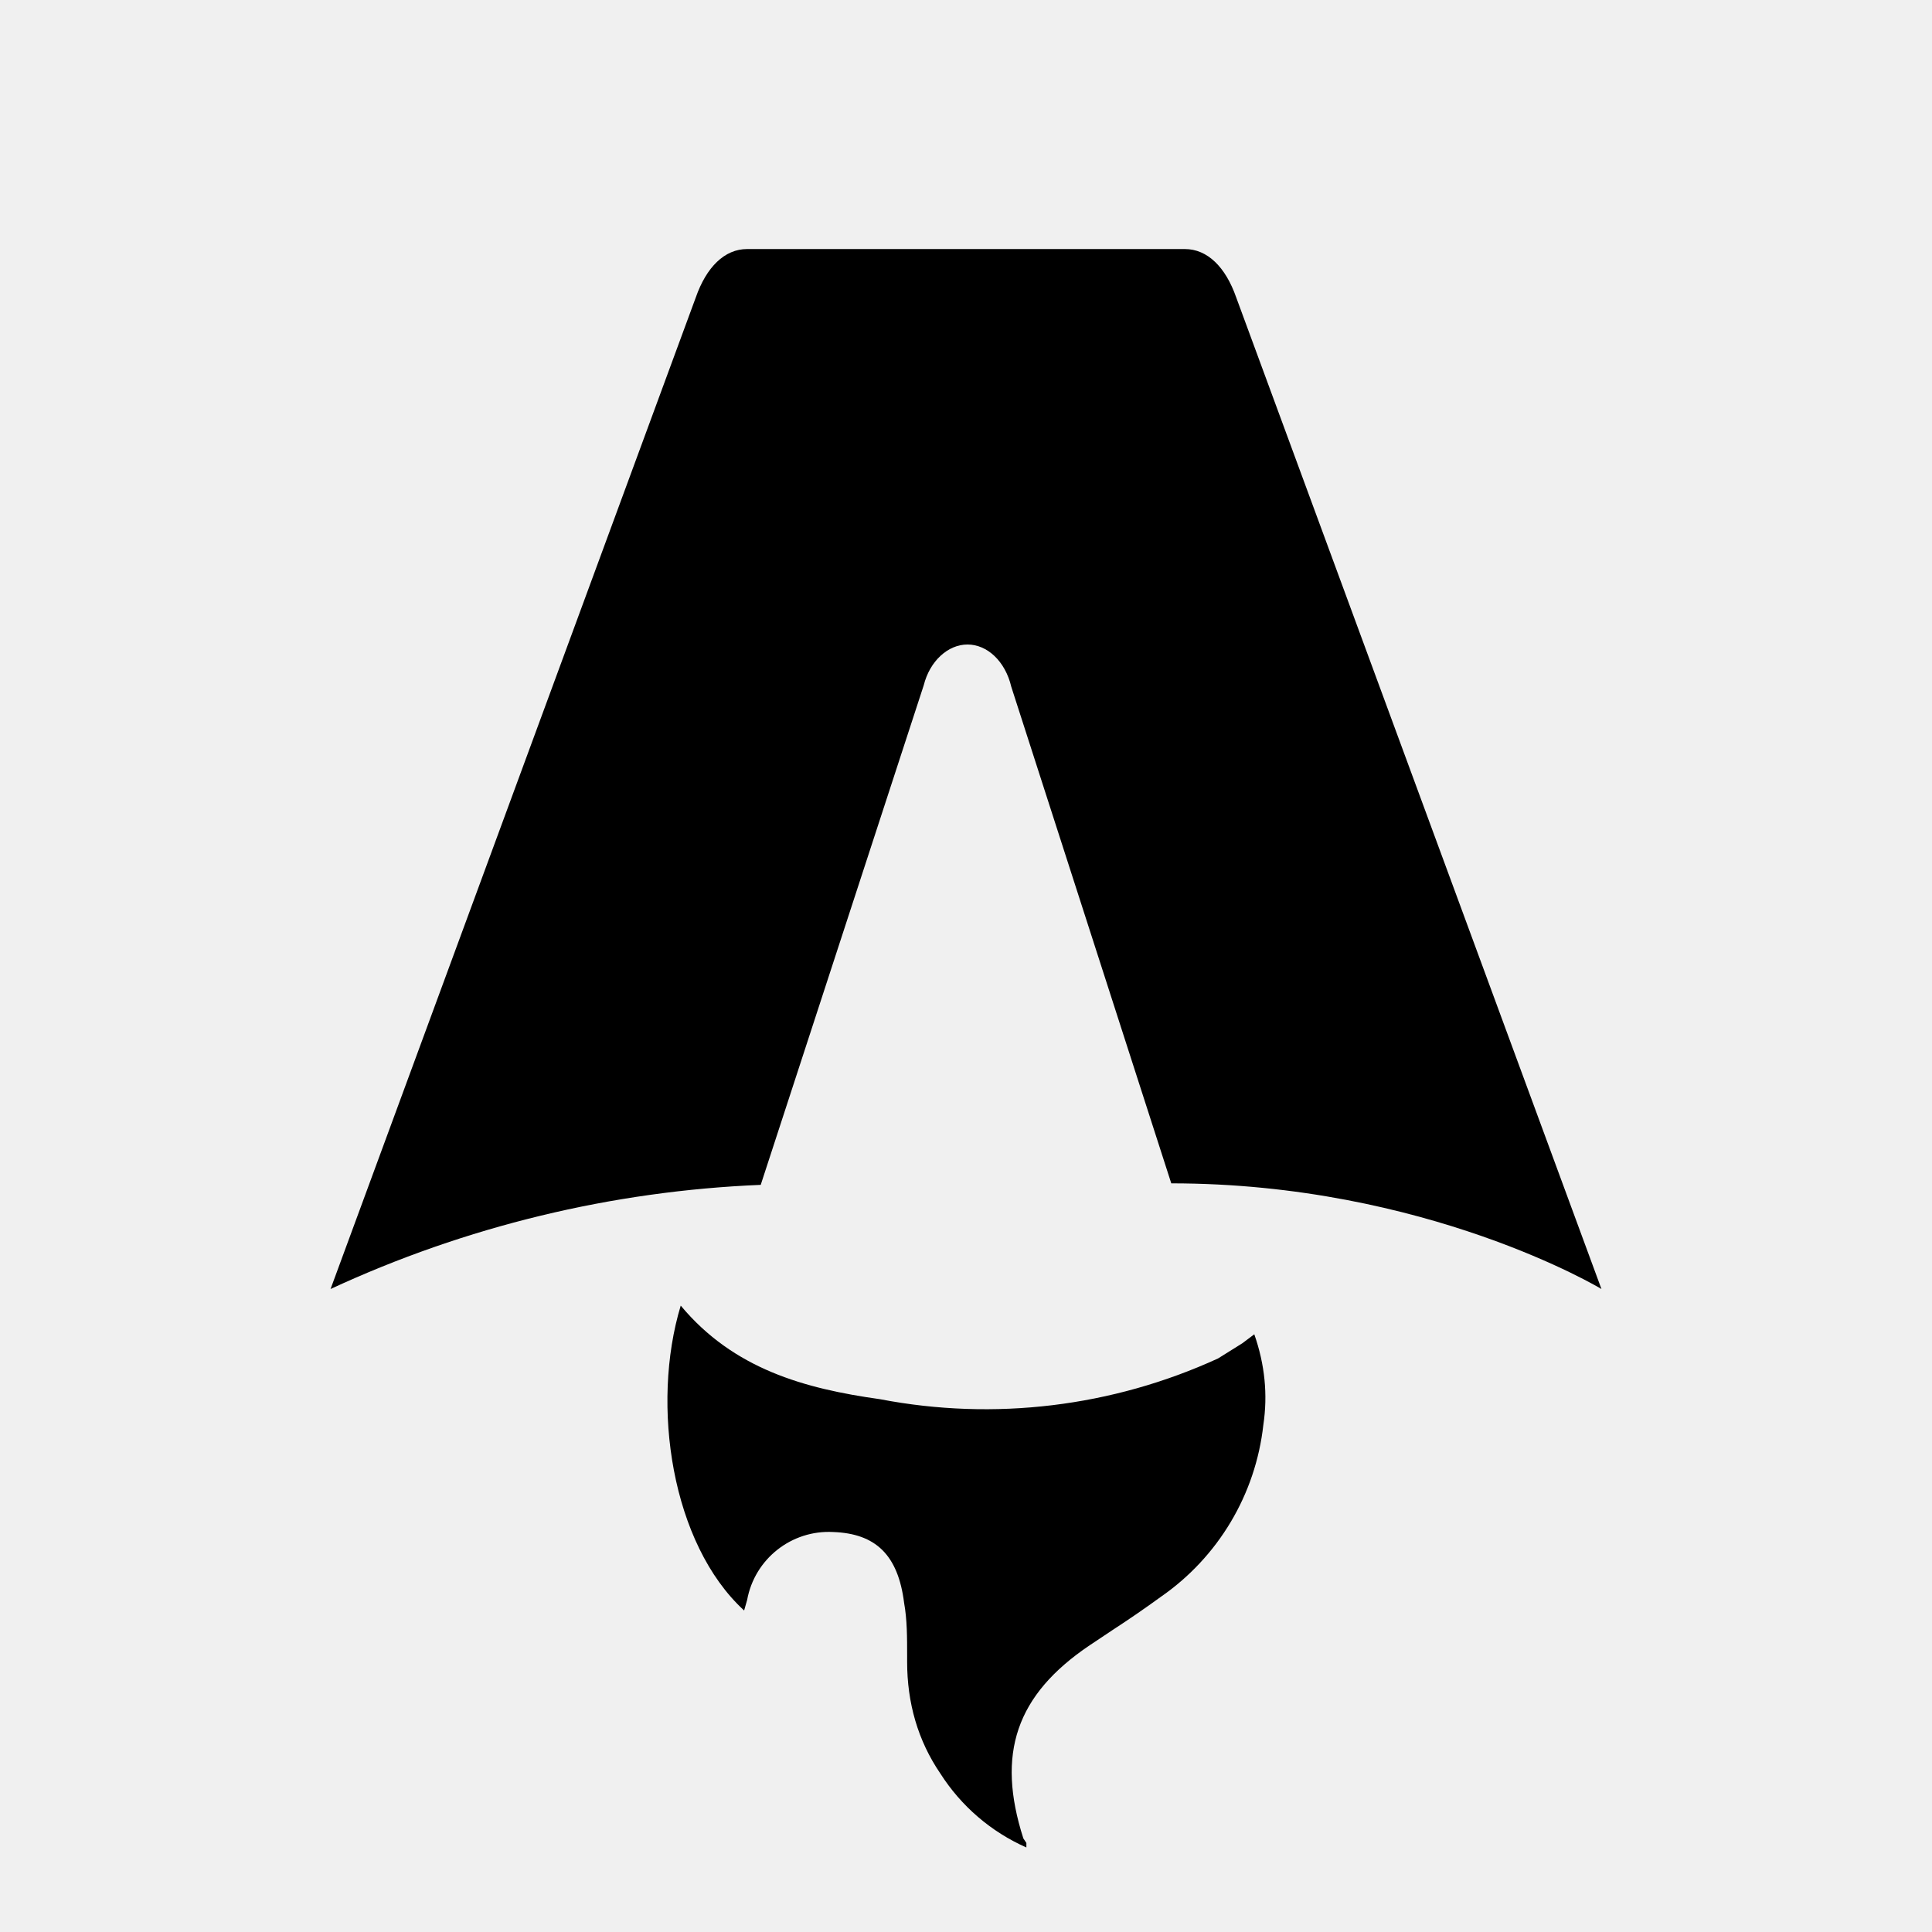
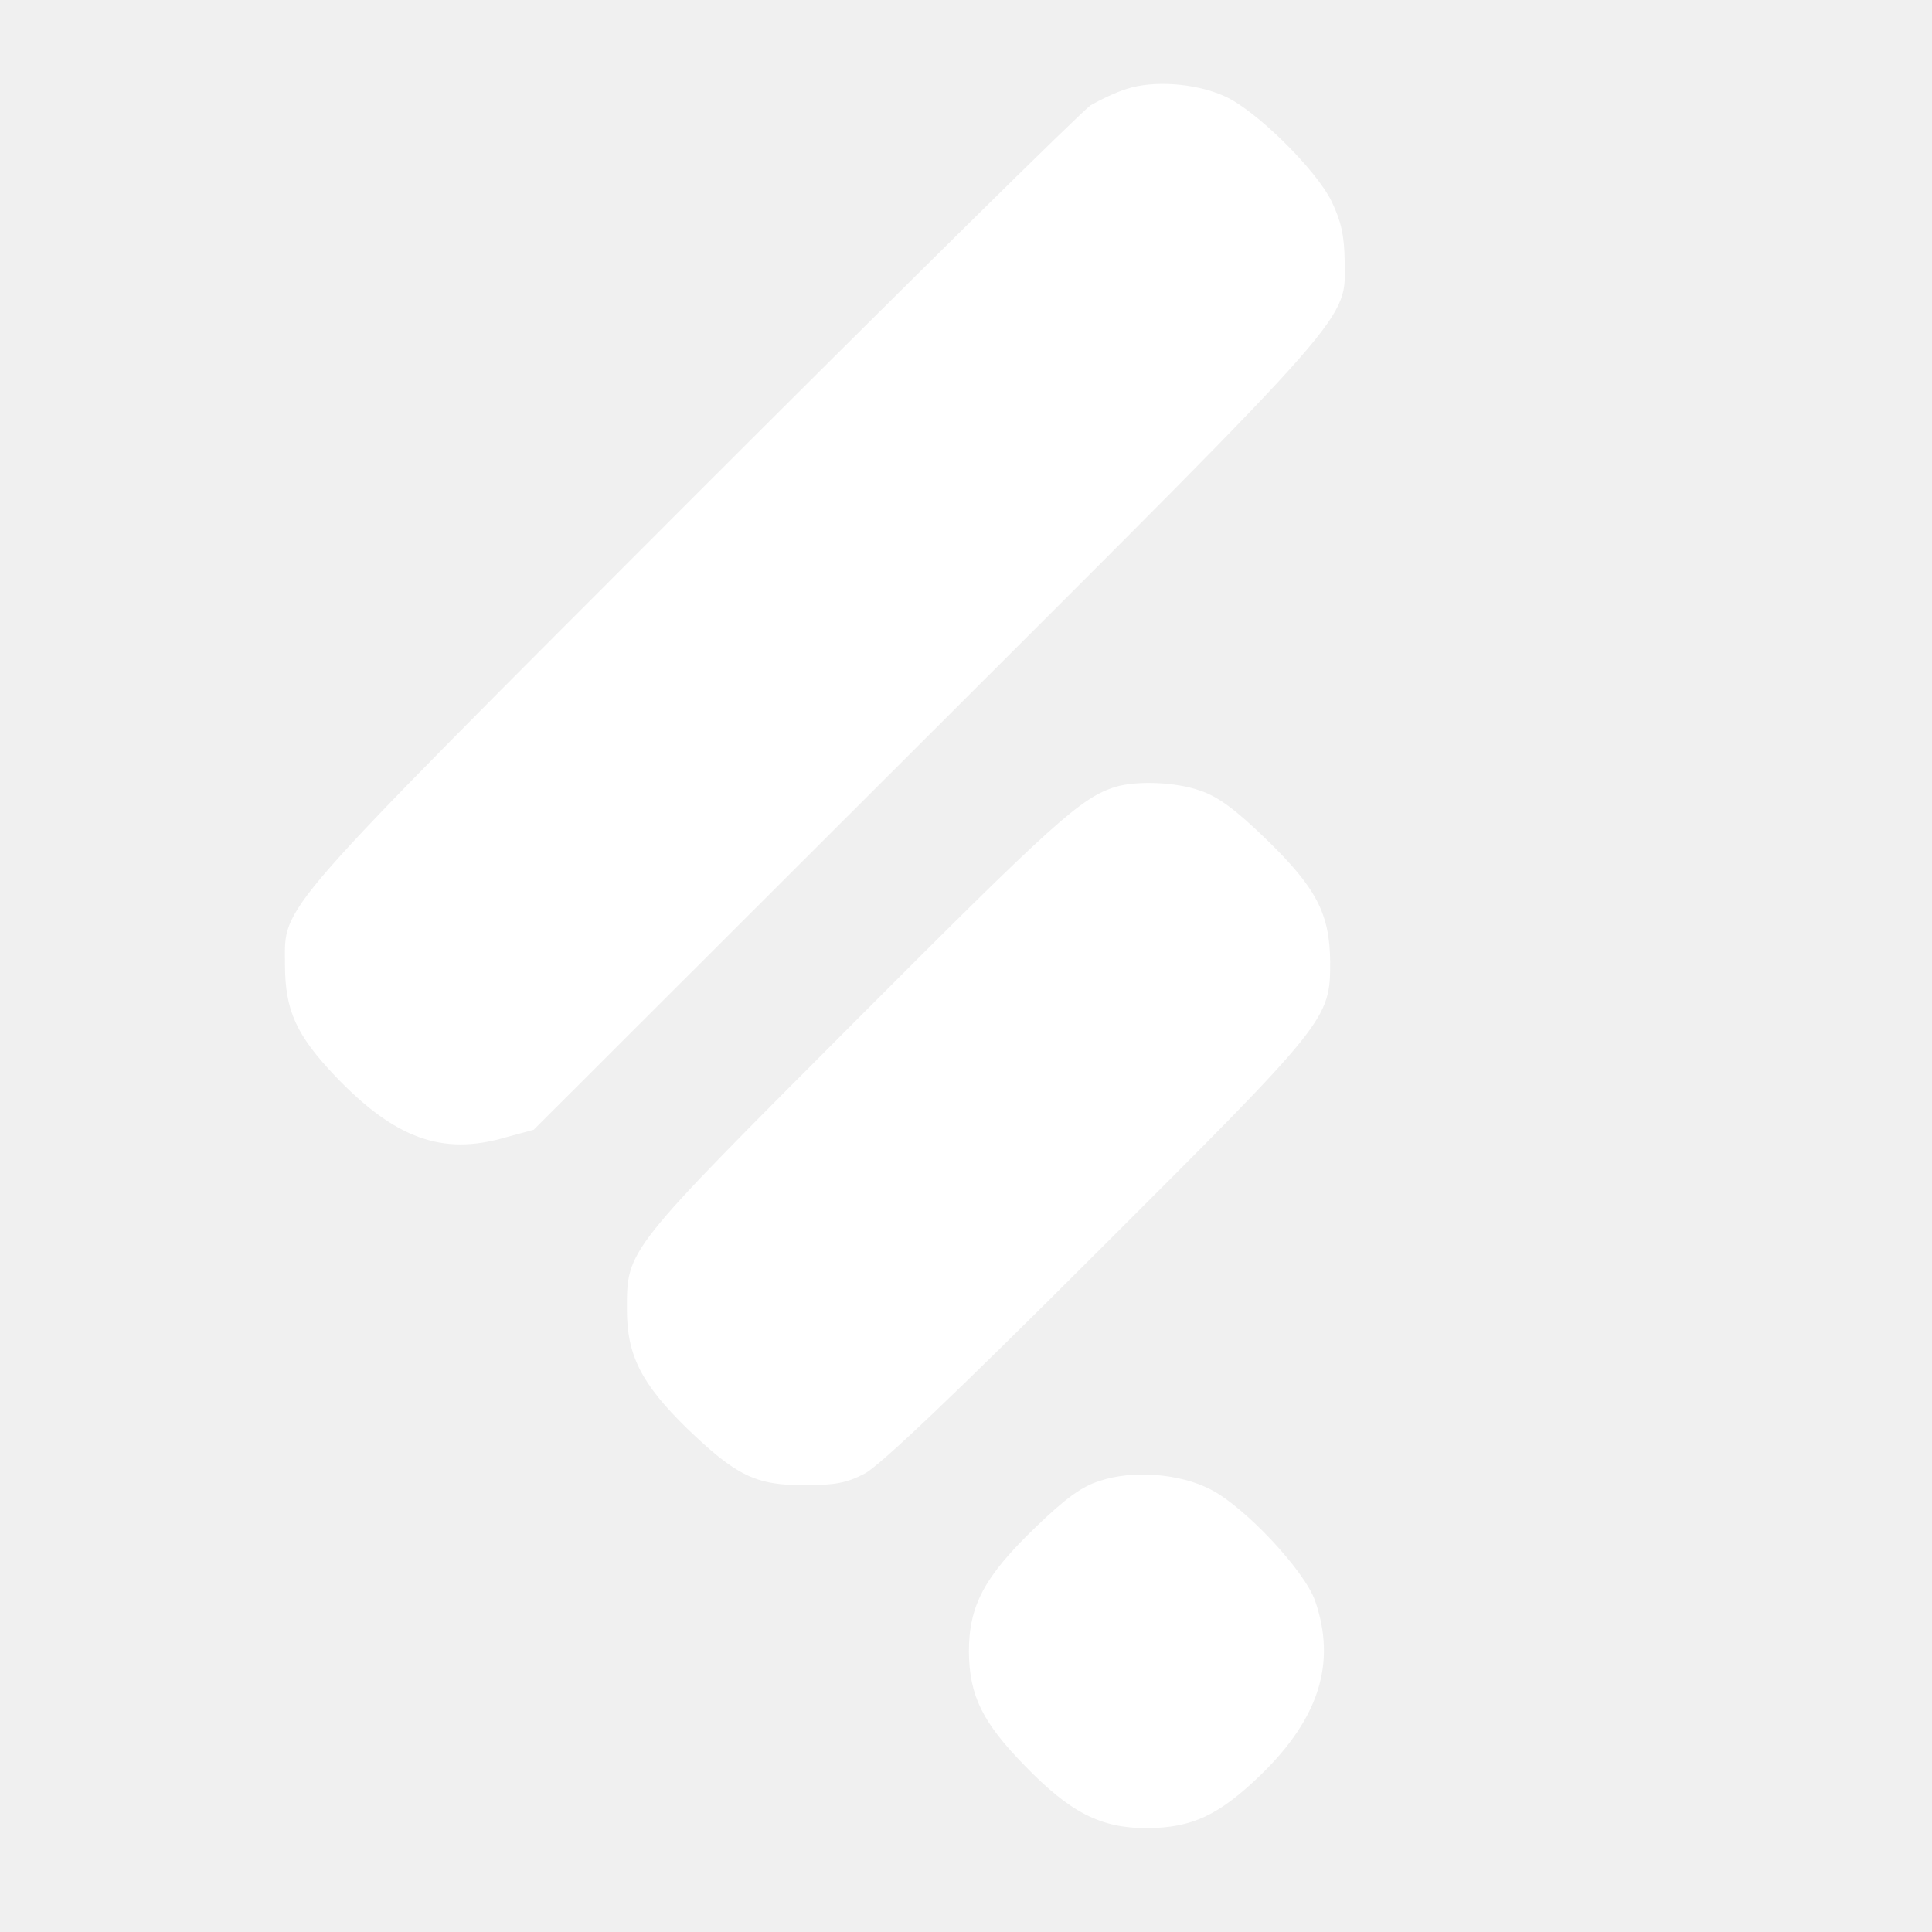
- <svg xmlns="http://www.w3.org/2000/svg" fill="none" viewBox="0 0 128 128">
-   <path d="M50.4 78.5a75.1 75.1 0 0 0-28.5 6.9l24.2-65.7c.7-2 1.9-3.2 3.4-3.2h29c1.5 0 2.7 1.2 3.4 3.2l24.2 65.7s-11.6-7-28.5-7L67 45.5c-.4-1.7-1.6-2.8-2.9-2.8-1.3 0-2.5 1.1-2.9 2.7L50.4 78.5Zm-1.1 28.2Zm-4.2-20.2c-2 6.6-.6 15.8 4.2 20.2a17.5 17.5 0 0 1 .2-.7 5.5 5.5 0 0 1 5.7-4.5c2.8.1 4.3 1.5 4.7 4.7.2 1.1.2 2.3.2 3.5v.4c0 2.7.7 5.2 2.2 7.4a13 13 0 0 0 5.7 4.9v-.3l-.2-.3c-1.8-5.6-.5-9.5 4.4-12.8l1.5-1a73 73 0 0 0 3.2-2.2 16 16 0 0 0 6.8-11.4c.3-2 .1-4-.6-6l-.8.6-1.6 1a37 37 0 0 1-22.4 2.7c-5-.7-9.7-2-13.2-6.2Z" />
-   <style>
-         path { fill: #000; }
-         @media (prefers-color-scheme: dark) {
-             path { fill: #FFF; }
-         }
-     </style>
+ <svg xmlns="http://www.w3.org/2000/svg" version="1.0" width="400pt" height="400pt" viewBox="0 0 400 400" preserveAspectRatio="xMidYMid meet">
+   <g transform="translate(0,400) scale(0.1,-0.1)" fill="#fff" stroke="none">
+     <path d="M2333 3816 c-23 -7 -56 -23 -75 -34 -18 -12 -389 -378 -825 -814 -874 -875 -843 -839 -843 -964 0 -96 23 -147 106 -234 122 -127 220 -163 350 -125 l59 16 813 812 c901 900 867 861 866 988 -1 52 -7 80 -27 122 -33 67 -158 190 -222 218 -60 27 -147 33 -202 15z" />
+     <path d="M2310 2371 c-72 -22 -130 -75 -537 -483 -480 -481 -475 -474 -475 -600 0 -94 30 -153 124 -245 102 -98 142 -118 243 -118 64 0 89 5 125 24 30 15 190 167 478 455 483 482 486 485 486 605 -1 100 -29 153 -133 254 -64 62 -100 88 -136 100 -50 18 -131 21 -175 8z" />
+     <path d="M2277 934 c-36 -11 -70 -35 -133 -96 -106 -102 -138 -162 -138 -258 1 -91 28 -146 116 -236 94 -97 157 -129 253 -129 93 1 148 26 236 111 120 117 156 231 112 359 -21 62 -146 196 -218 232 -63 32 -159 40 -228 17z" />
+   </g>
</svg>
